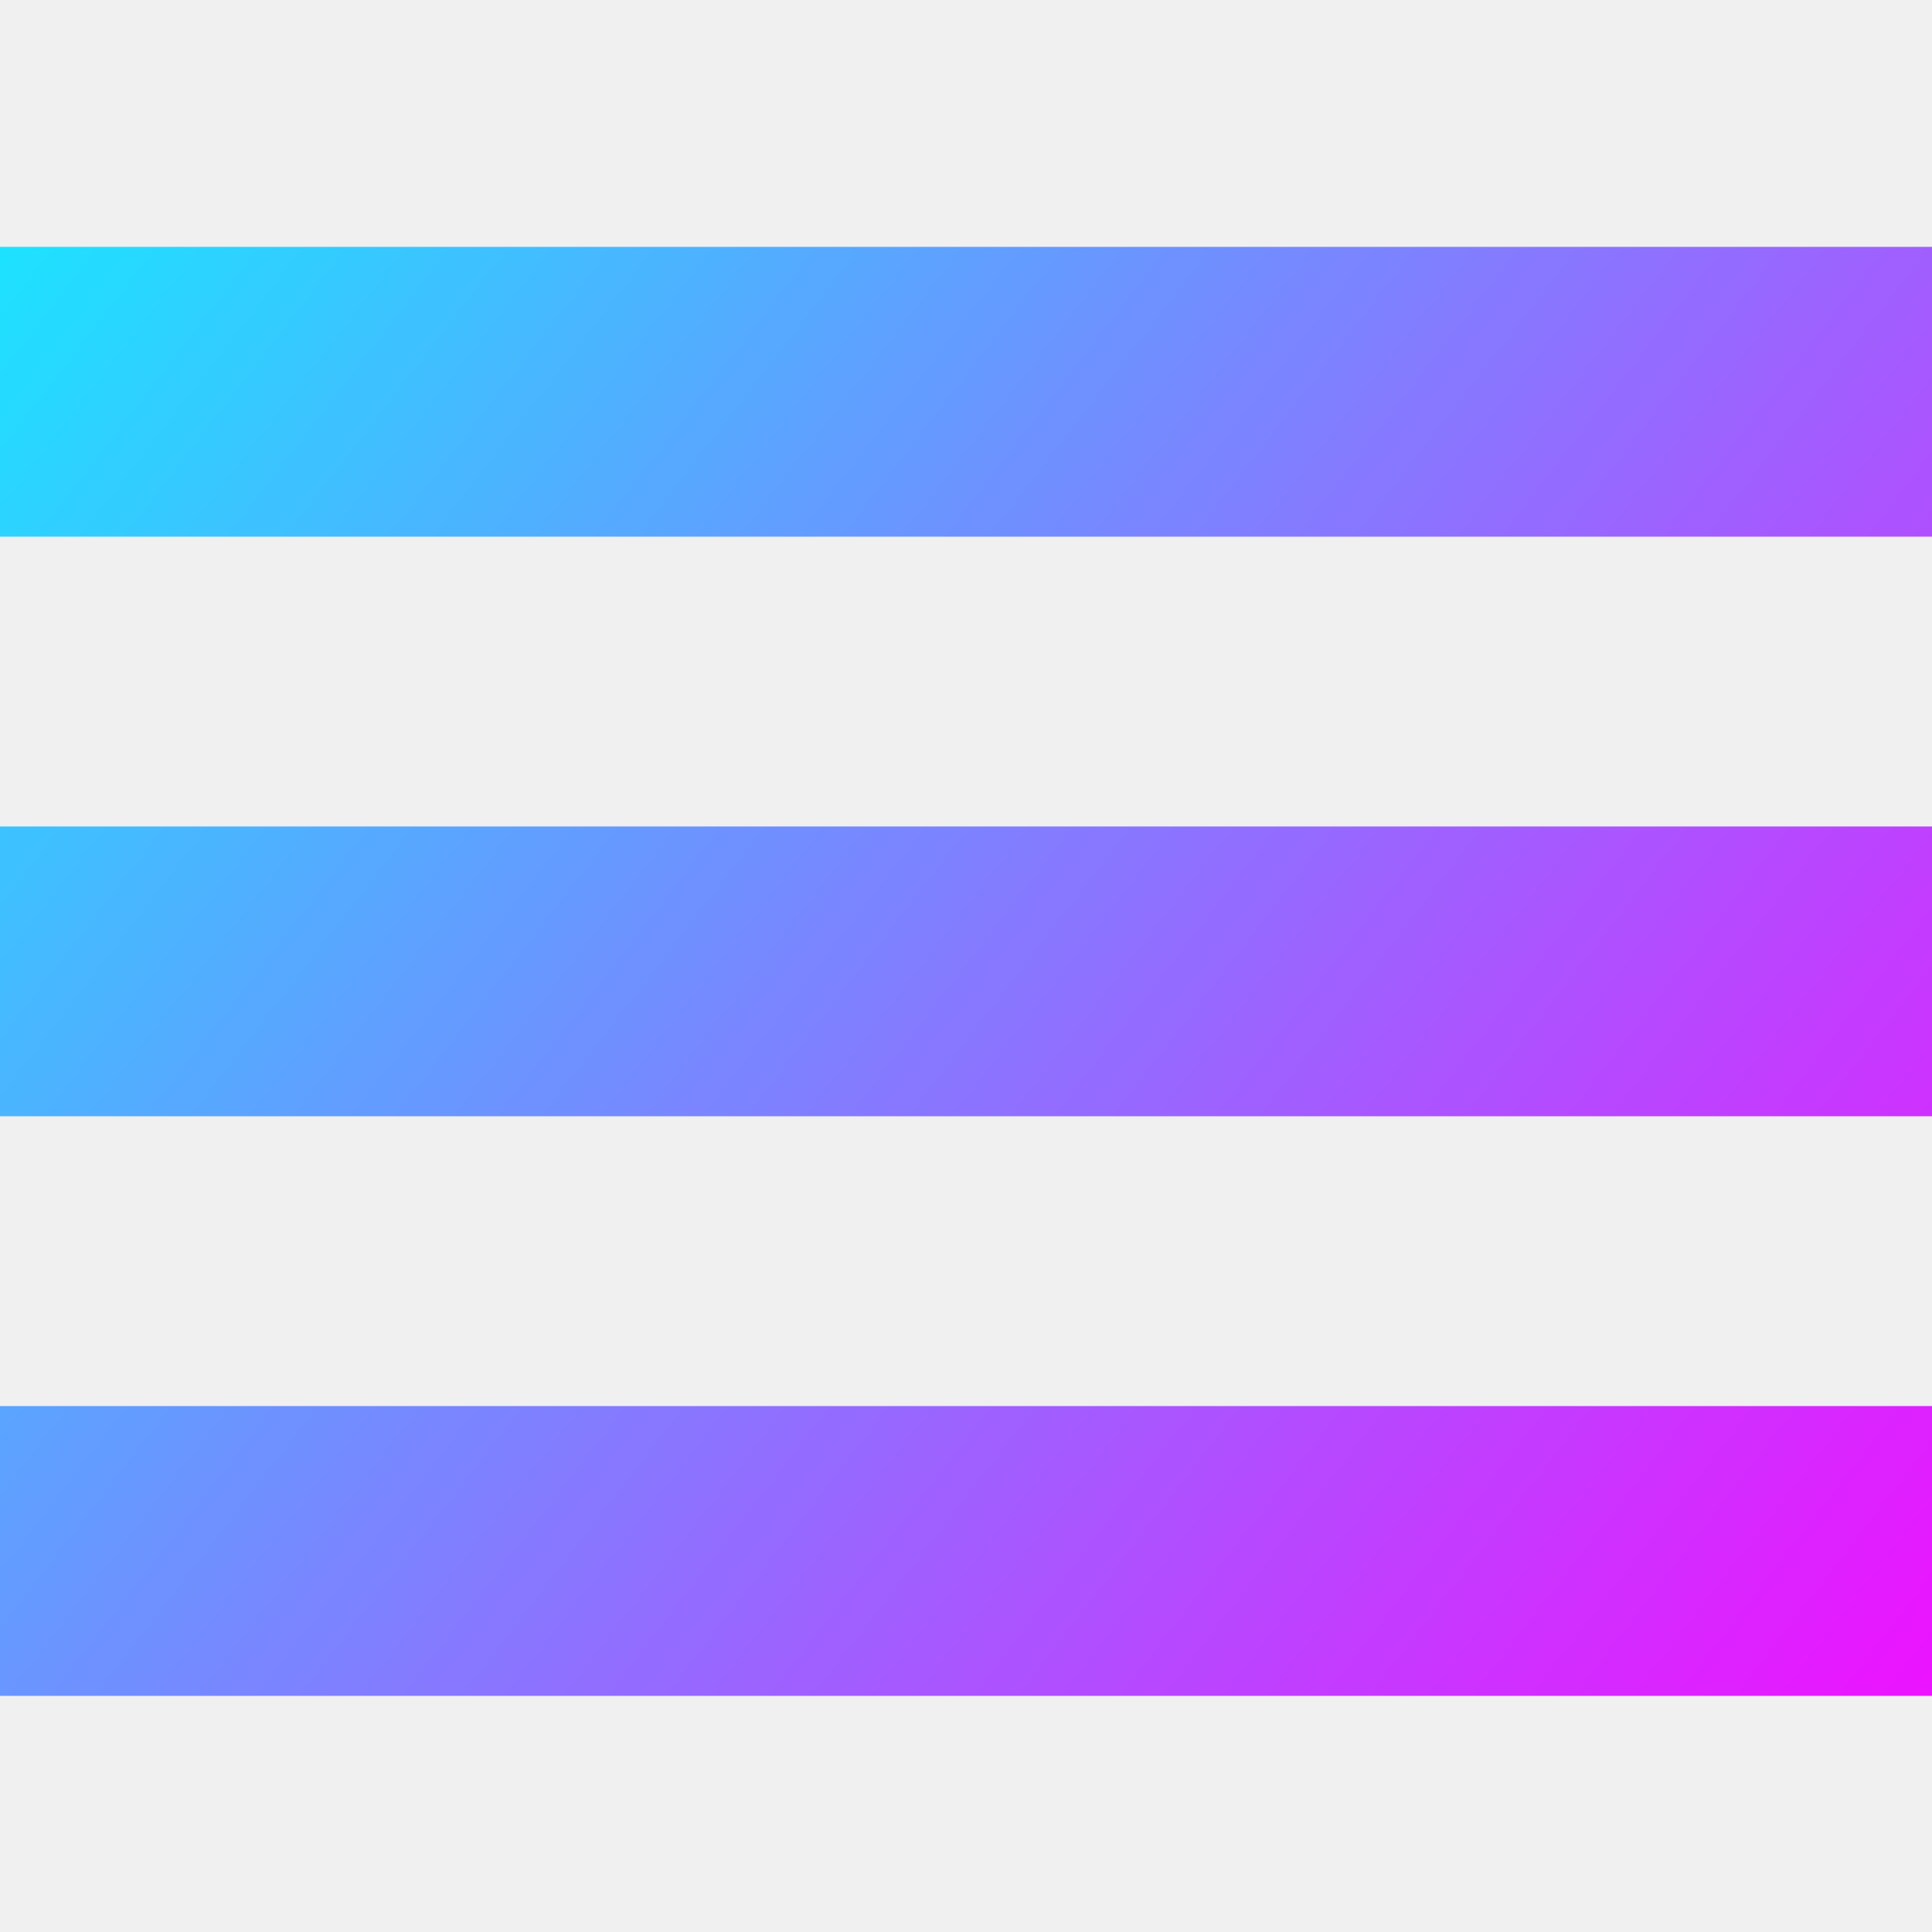
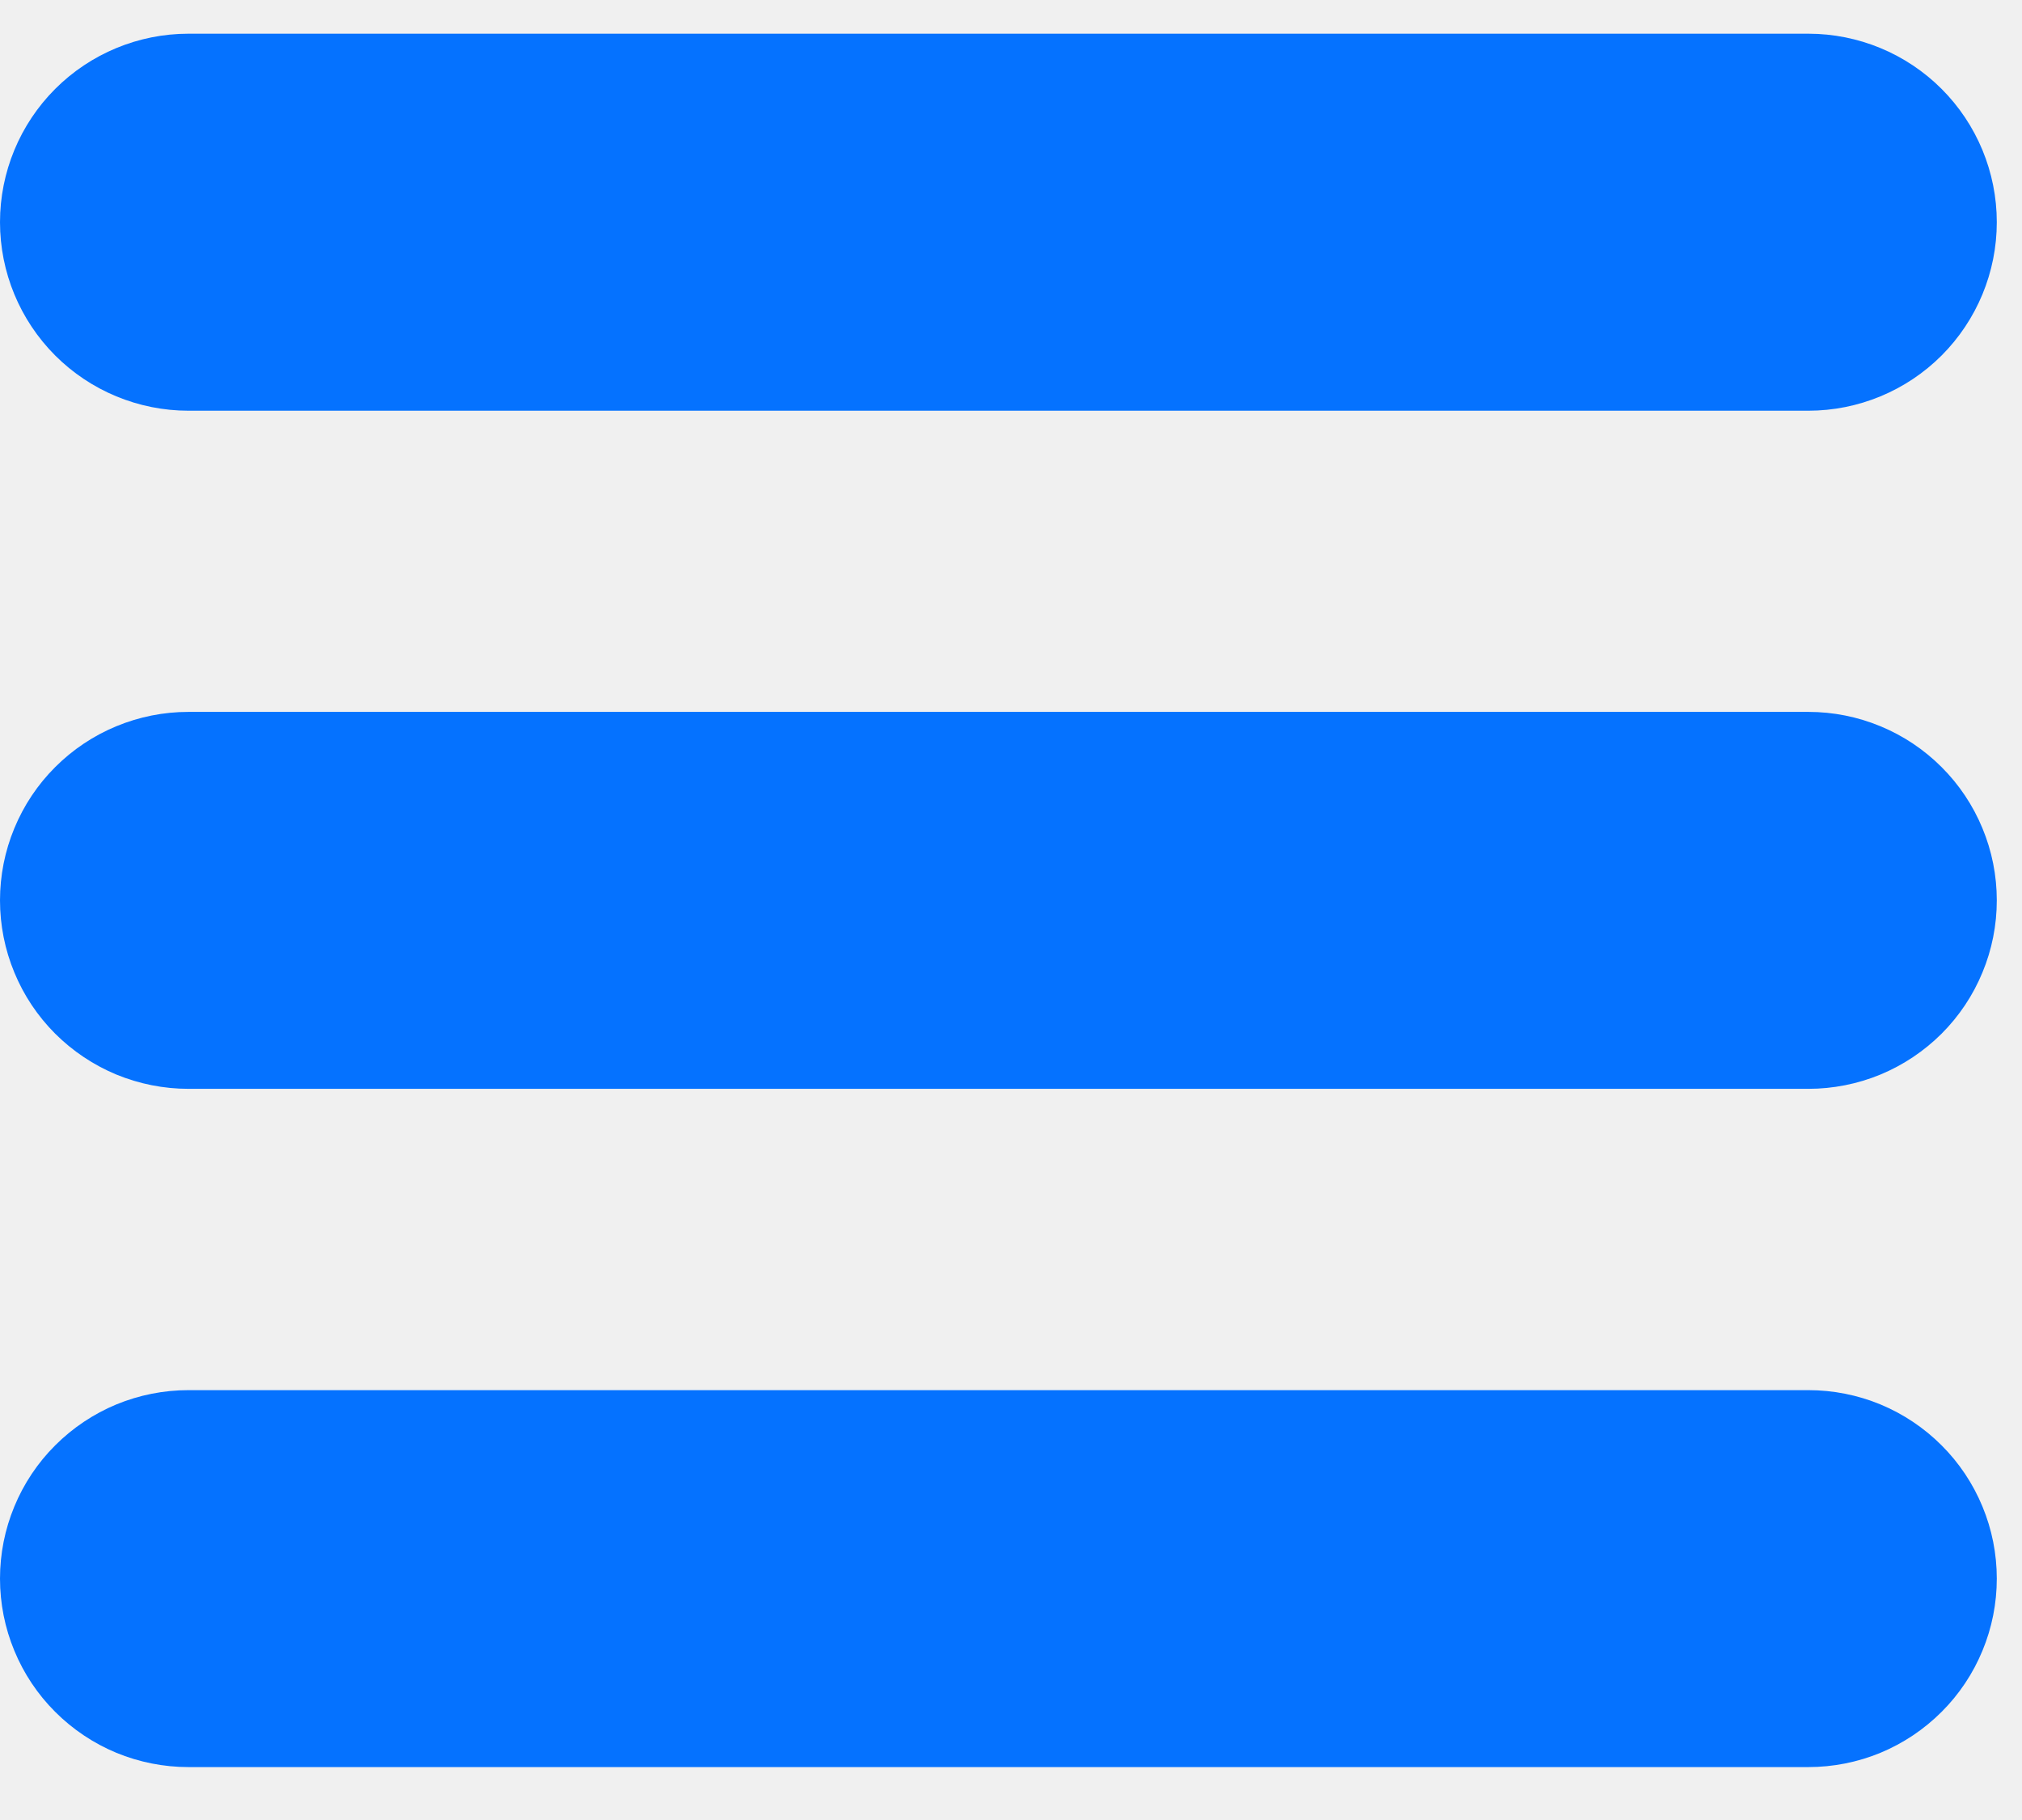
- <svg xmlns="http://www.w3.org/2000/svg" width="40" height="40" viewBox="0 0 54 41" fill="none">
-   <path d="M54 8.5V0.4H0V8.5H54ZM54 24.7V16.6H0V24.7H54ZM54 40.9V32.8H0V40.9H54Z" fill="url(#paint0_linear)" />
+ <svg xmlns="http://www.w3.org/2000/svg" width="40" height="36" viewBox="0 0 30 26" fill="none">
+   <g clip-path="url(#clip0)">
+     <path d="M2.796 0H26.83C27.571 0 28.283 0.295 28.807 0.819C29.331 1.343 29.626 2.055 29.626 2.796C29.626 3.538 29.331 4.249 28.807 4.774C28.283 5.298 27.571 5.593 26.83 5.593H2.796C2.055 5.593 1.343 5.298 0.819 4.774C0.295 4.249 0 3.538 0 2.796C0 2.055 0.295 1.343 0.819 0.819C1.343 0.295 2.055 0 2.796 0V0Z" fill="#0572FF" />
+     <path d="M2.796 10.061H26.83C27.197 10.061 27.561 10.133 27.9 10.274C28.239 10.414 28.547 10.62 28.807 10.88C29.067 11.139 29.273 11.448 29.413 11.787C29.554 12.126 29.626 12.49 29.626 12.857C29.626 13.224 29.554 13.588 29.413 13.927C29.273 14.267 29.067 14.575 28.807 14.835C28.547 15.094 28.239 15.3 27.9 15.441C27.561 15.581 27.197 15.653 26.83 15.653H2.796C2.429 15.653 2.066 15.581 1.726 15.441C1.387 15.3 1.079 15.094 0.819 14.835C0.559 14.575 0.353 14.267 0.213 13.927C0.072 13.588 0 13.224 0 12.857C0 12.49 0.072 12.126 0.213 11.787C0.353 11.448 0.559 11.139 0.819 10.88C1.079 10.62 1.387 10.414 1.726 10.274C2.066 10.133 2.429 10.061 2.796 10.061V10.061Z" fill="#0572FF" />
+     <path d="M2.796 20.123H26.83C27.197 20.123 27.561 20.195 27.9 20.335C28.239 20.476 28.547 20.682 28.807 20.942C29.067 21.201 29.273 21.51 29.413 21.849C29.554 22.188 29.626 22.552 29.626 22.919C29.626 23.286 29.554 23.65 29.413 23.989C29.273 24.328 29.067 24.637 28.807 24.896C28.547 25.156 28.239 25.362 27.9 25.503C27.561 25.643 27.197 25.715 26.83 25.715H2.796C2.429 25.715 2.066 25.643 1.726 25.503C1.387 25.362 1.079 25.156 0.819 24.896C0.559 24.637 0.353 24.328 0.213 23.989C0.072 23.65 0 23.286 0 22.919C0 22.552 0.072 22.188 0.213 21.849C0.353 21.51 0.559 21.201 0.819 20.942C1.079 20.682 1.387 20.476 1.726 20.335C2.066 20.195 2.429 20.123 2.796 20.123V20.123Z" fill="#0572FF" />
+   </g>
  <defs>
-     <linearGradient id="paint0_linear" x1="-11.5" y1="-6.6899e-07" x2="54" y2="50.5" gradientUnits="userSpaceOnUse">
-       <stop stop-color="#00FFFF" />
-       <stop offset="1" stop-color="#FF00FF" />
-     </linearGradient>
+     <clipPath id="clip0">
+       <rect width="30" height="25.714" fill="white" />
+     </clipPath>
  </defs>
</svg>
